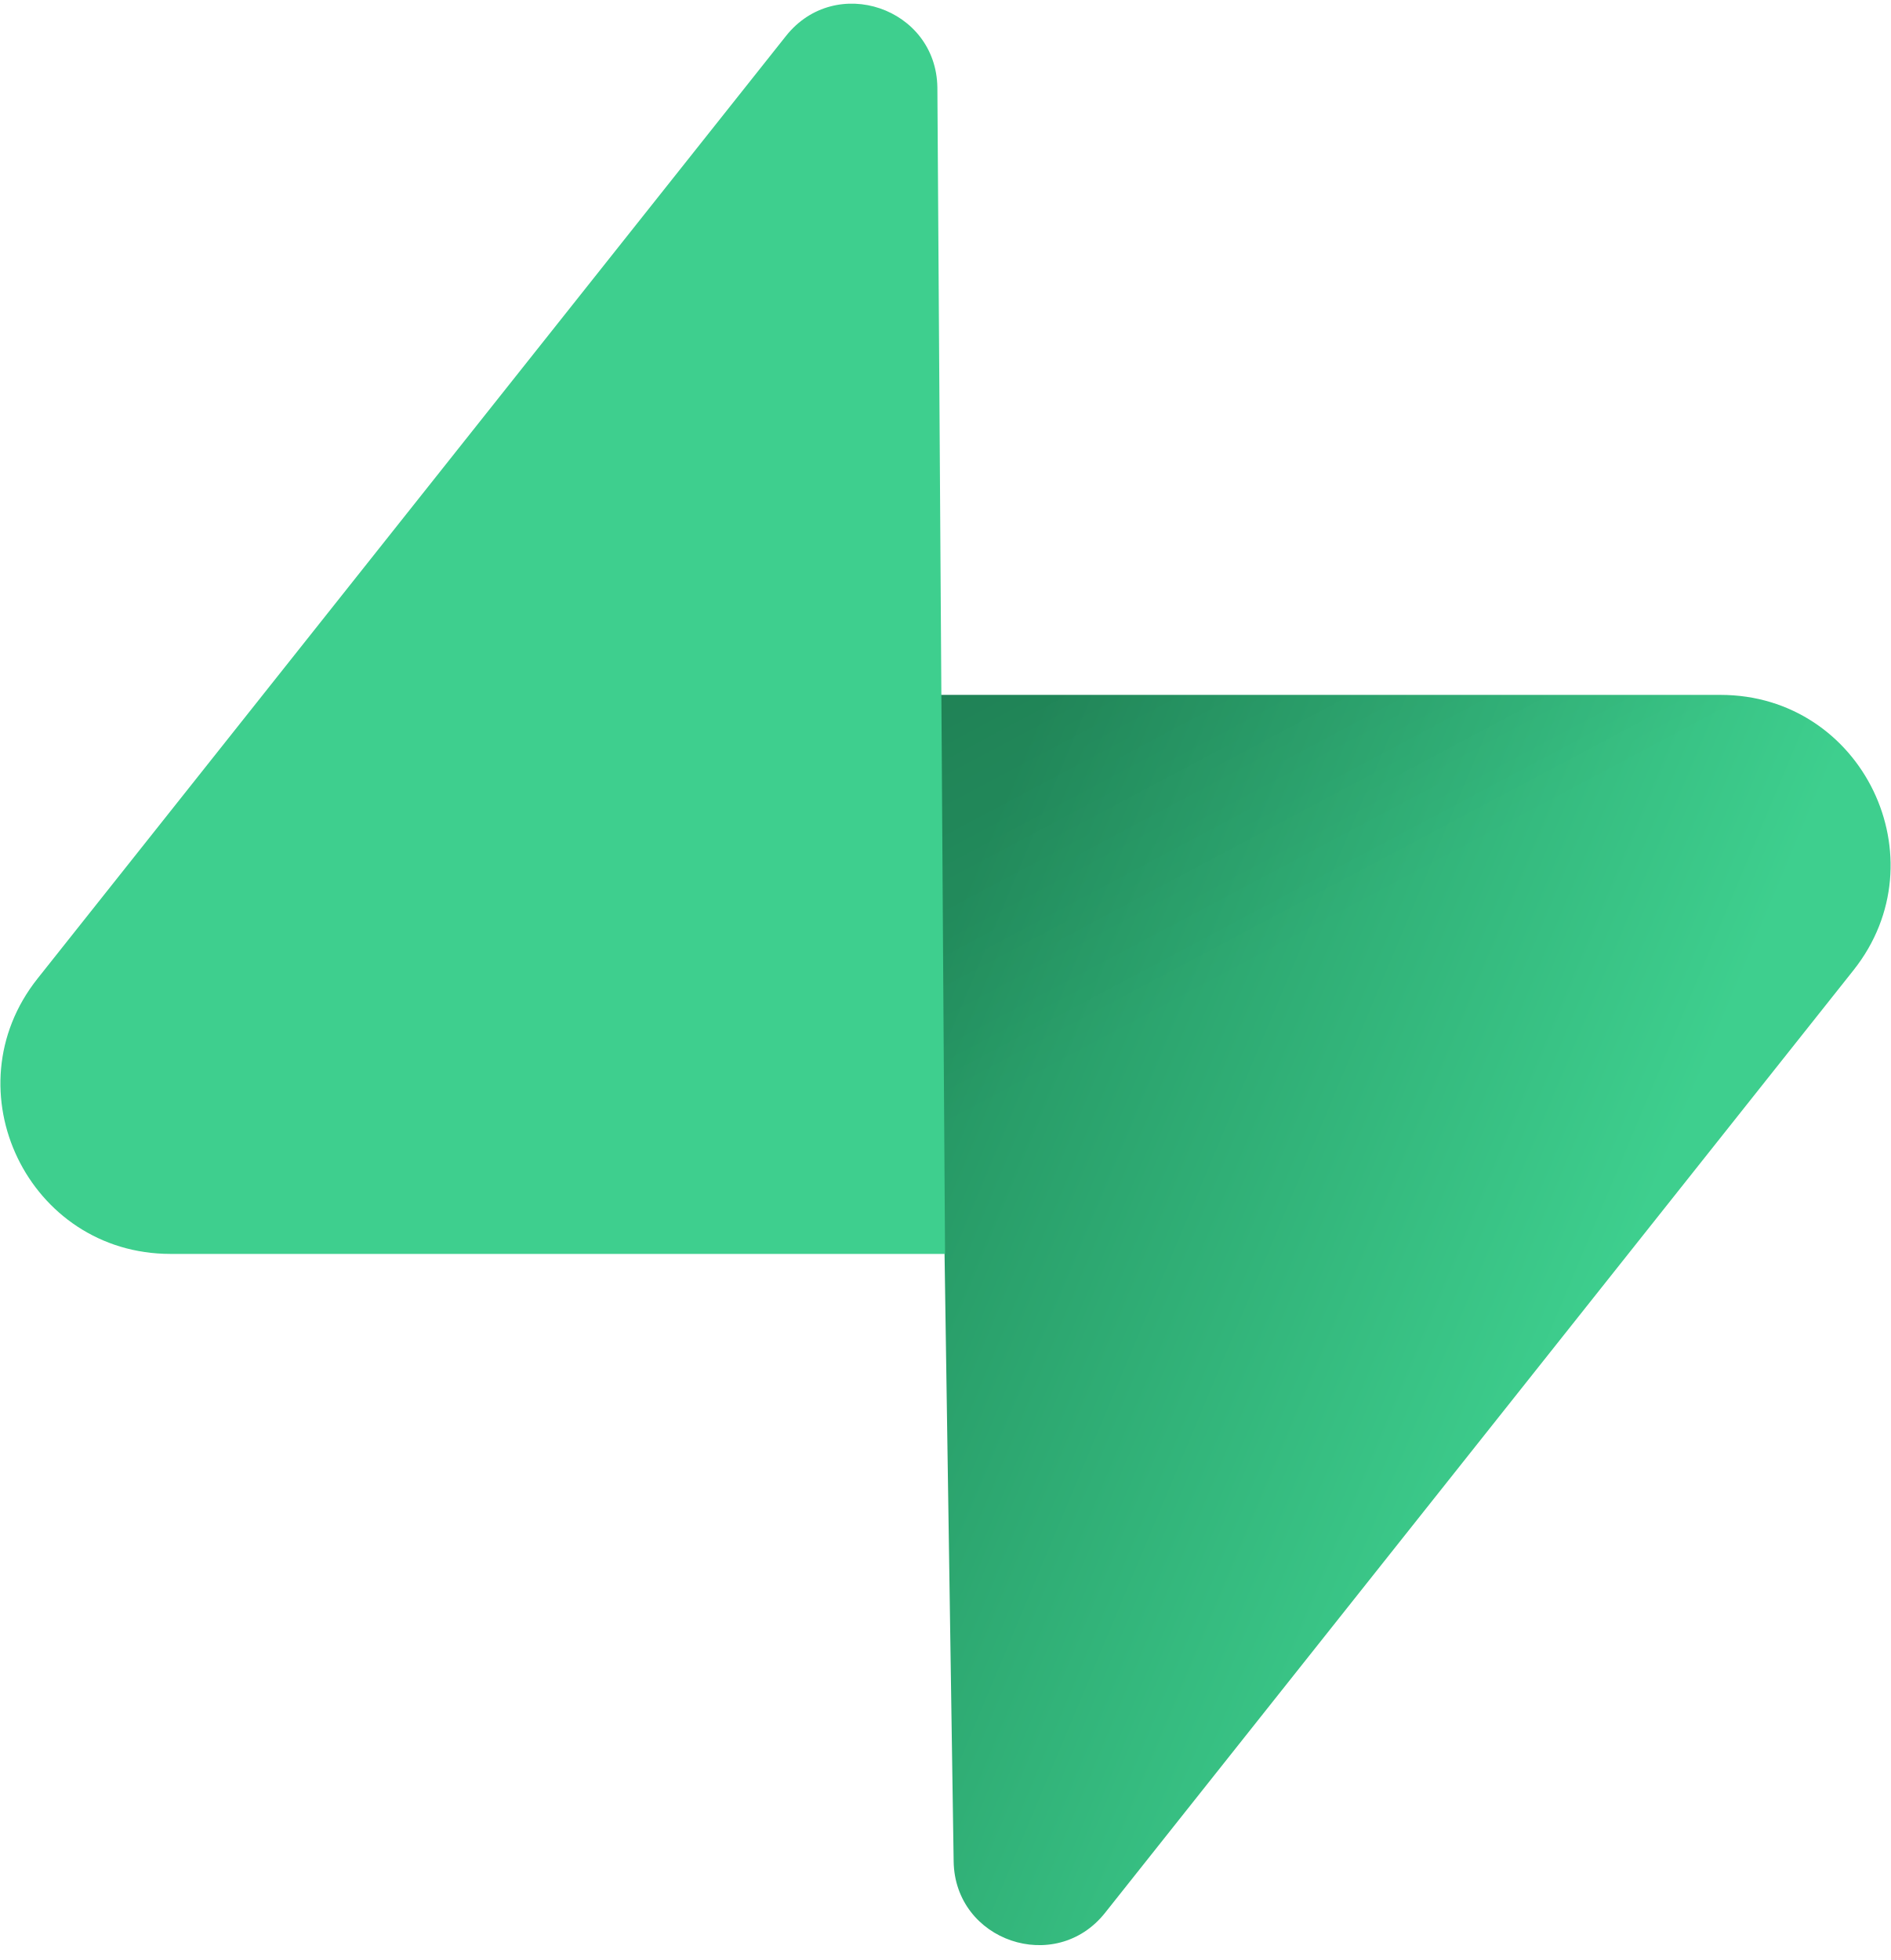
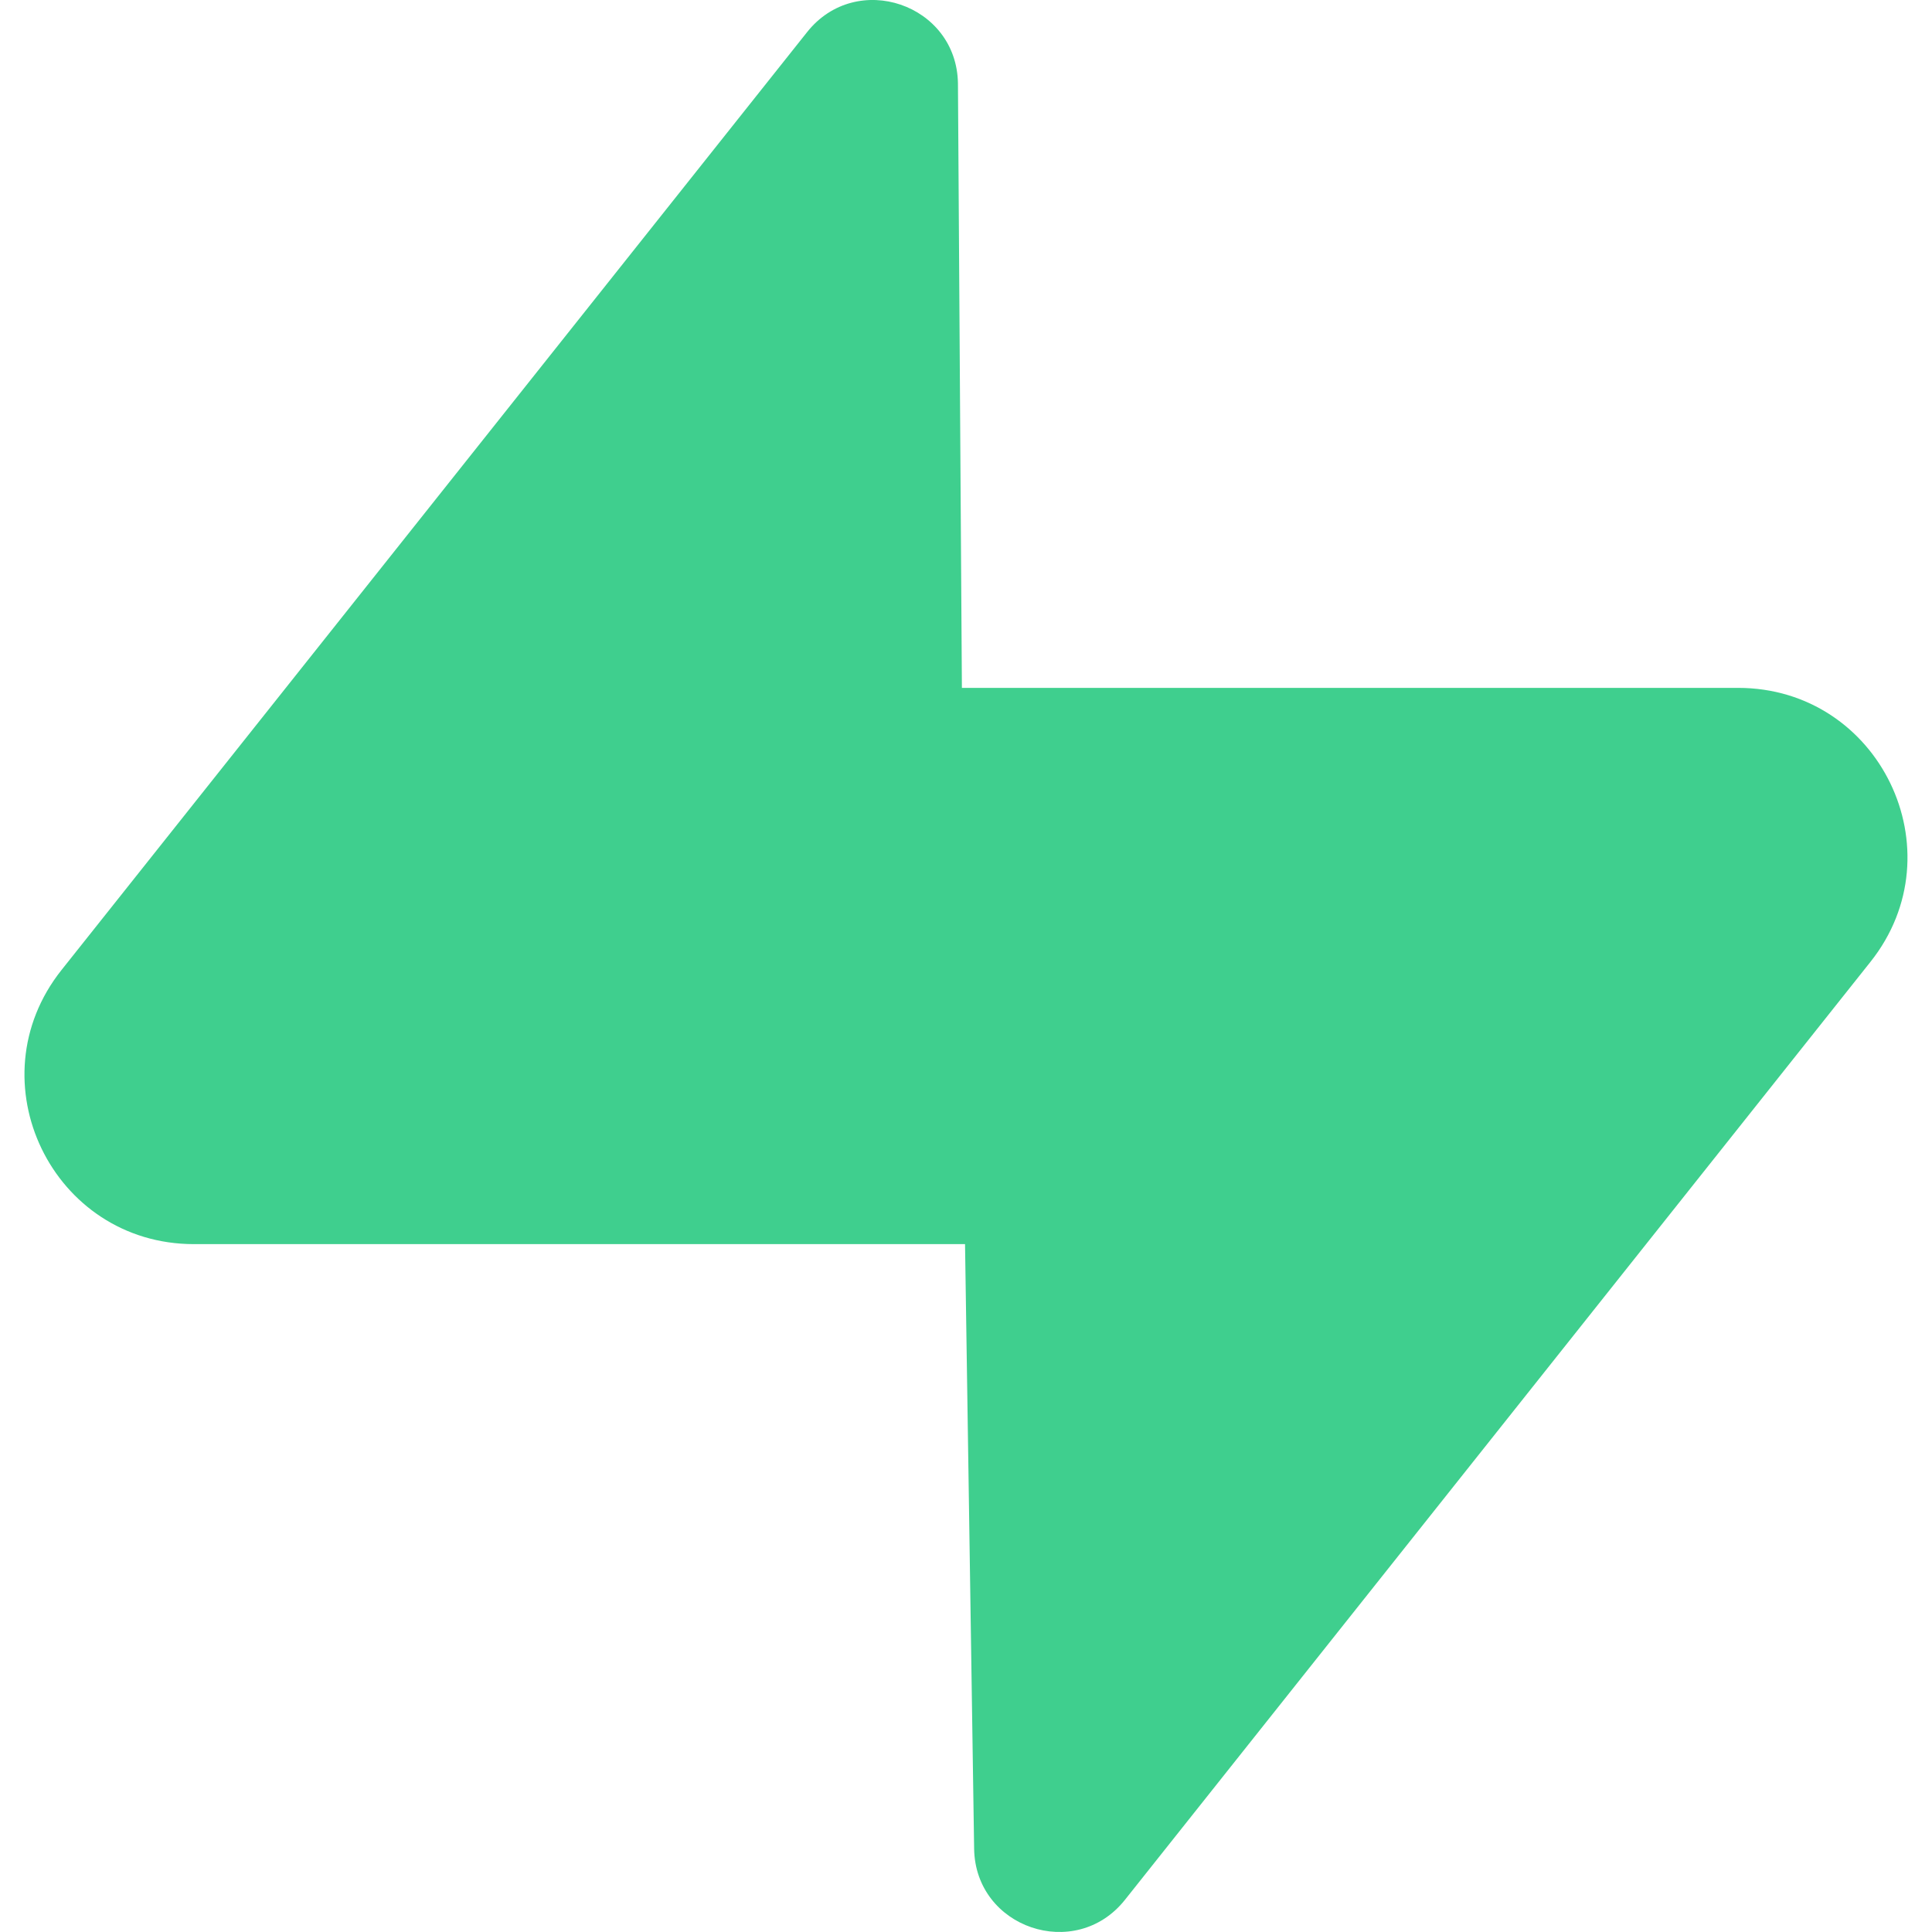
- <svg xmlns="http://www.w3.org/2000/svg" fill="none" viewBox="0 0 109 113" preserveAspectRatio="xMidYMid meet">
-   <path fill="url(#Supabase__a)" d="M63.708 110.284c-2.86 3.601-8.658 1.628-8.727-2.97l-1.007-67.251h45.22c8.19 0 12.758 9.46 7.665 15.874z" />
-   <path fill="url(#Supabase__b)" fill-opacity="0.2" d="M63.708 110.284c-2.86 3.601-8.658 1.628-8.727-2.97l-1.007-67.251h45.22c8.19 0 12.758 9.46 7.665 15.874z" />
-   <path fill="#3ECF8E" d="M45.317 2.071c2.86-3.601 8.657-1.628 8.726 2.97l.442 67.251H9.83c-8.19 0-12.759-9.46-7.665-15.875z" />
-   <defs>
-     <linearGradient id="Supabase__a" x1="53.974" x2="94.163" y1="54.974" y2="71.829" gradientUnits="userSpaceOnUse">
-       <stop stop-color="#249361" />
-       <stop offset="1" stop-color="#3ECF8E" />
-     </linearGradient>
-     <linearGradient id="Supabase__b" x1="36.156" x2="54.484" y1="30.578" y2="65.081" gradientUnits="userSpaceOnUse">
-       <stop />
-       <stop offset="1" stop-opacity="0" />
-     </linearGradient>
-   </defs>
+ <svg xmlns="http://www.w3.org/2000/svg" viewBox="0 0 24 24">
+   <path fill="#3FCF8E" d="M11.9 1.036c-.015-.986-1.26-1.41-1.874-.637L.764 12.05C-.33 13.427.65 15.455 2.409 15.455h9.579l.113 7.51c.014.985 1.259 1.408 1.873.636l9.262-11.653c1.093-1.375.113-3.403-1.645-3.403h-9.642z" />
</svg>
